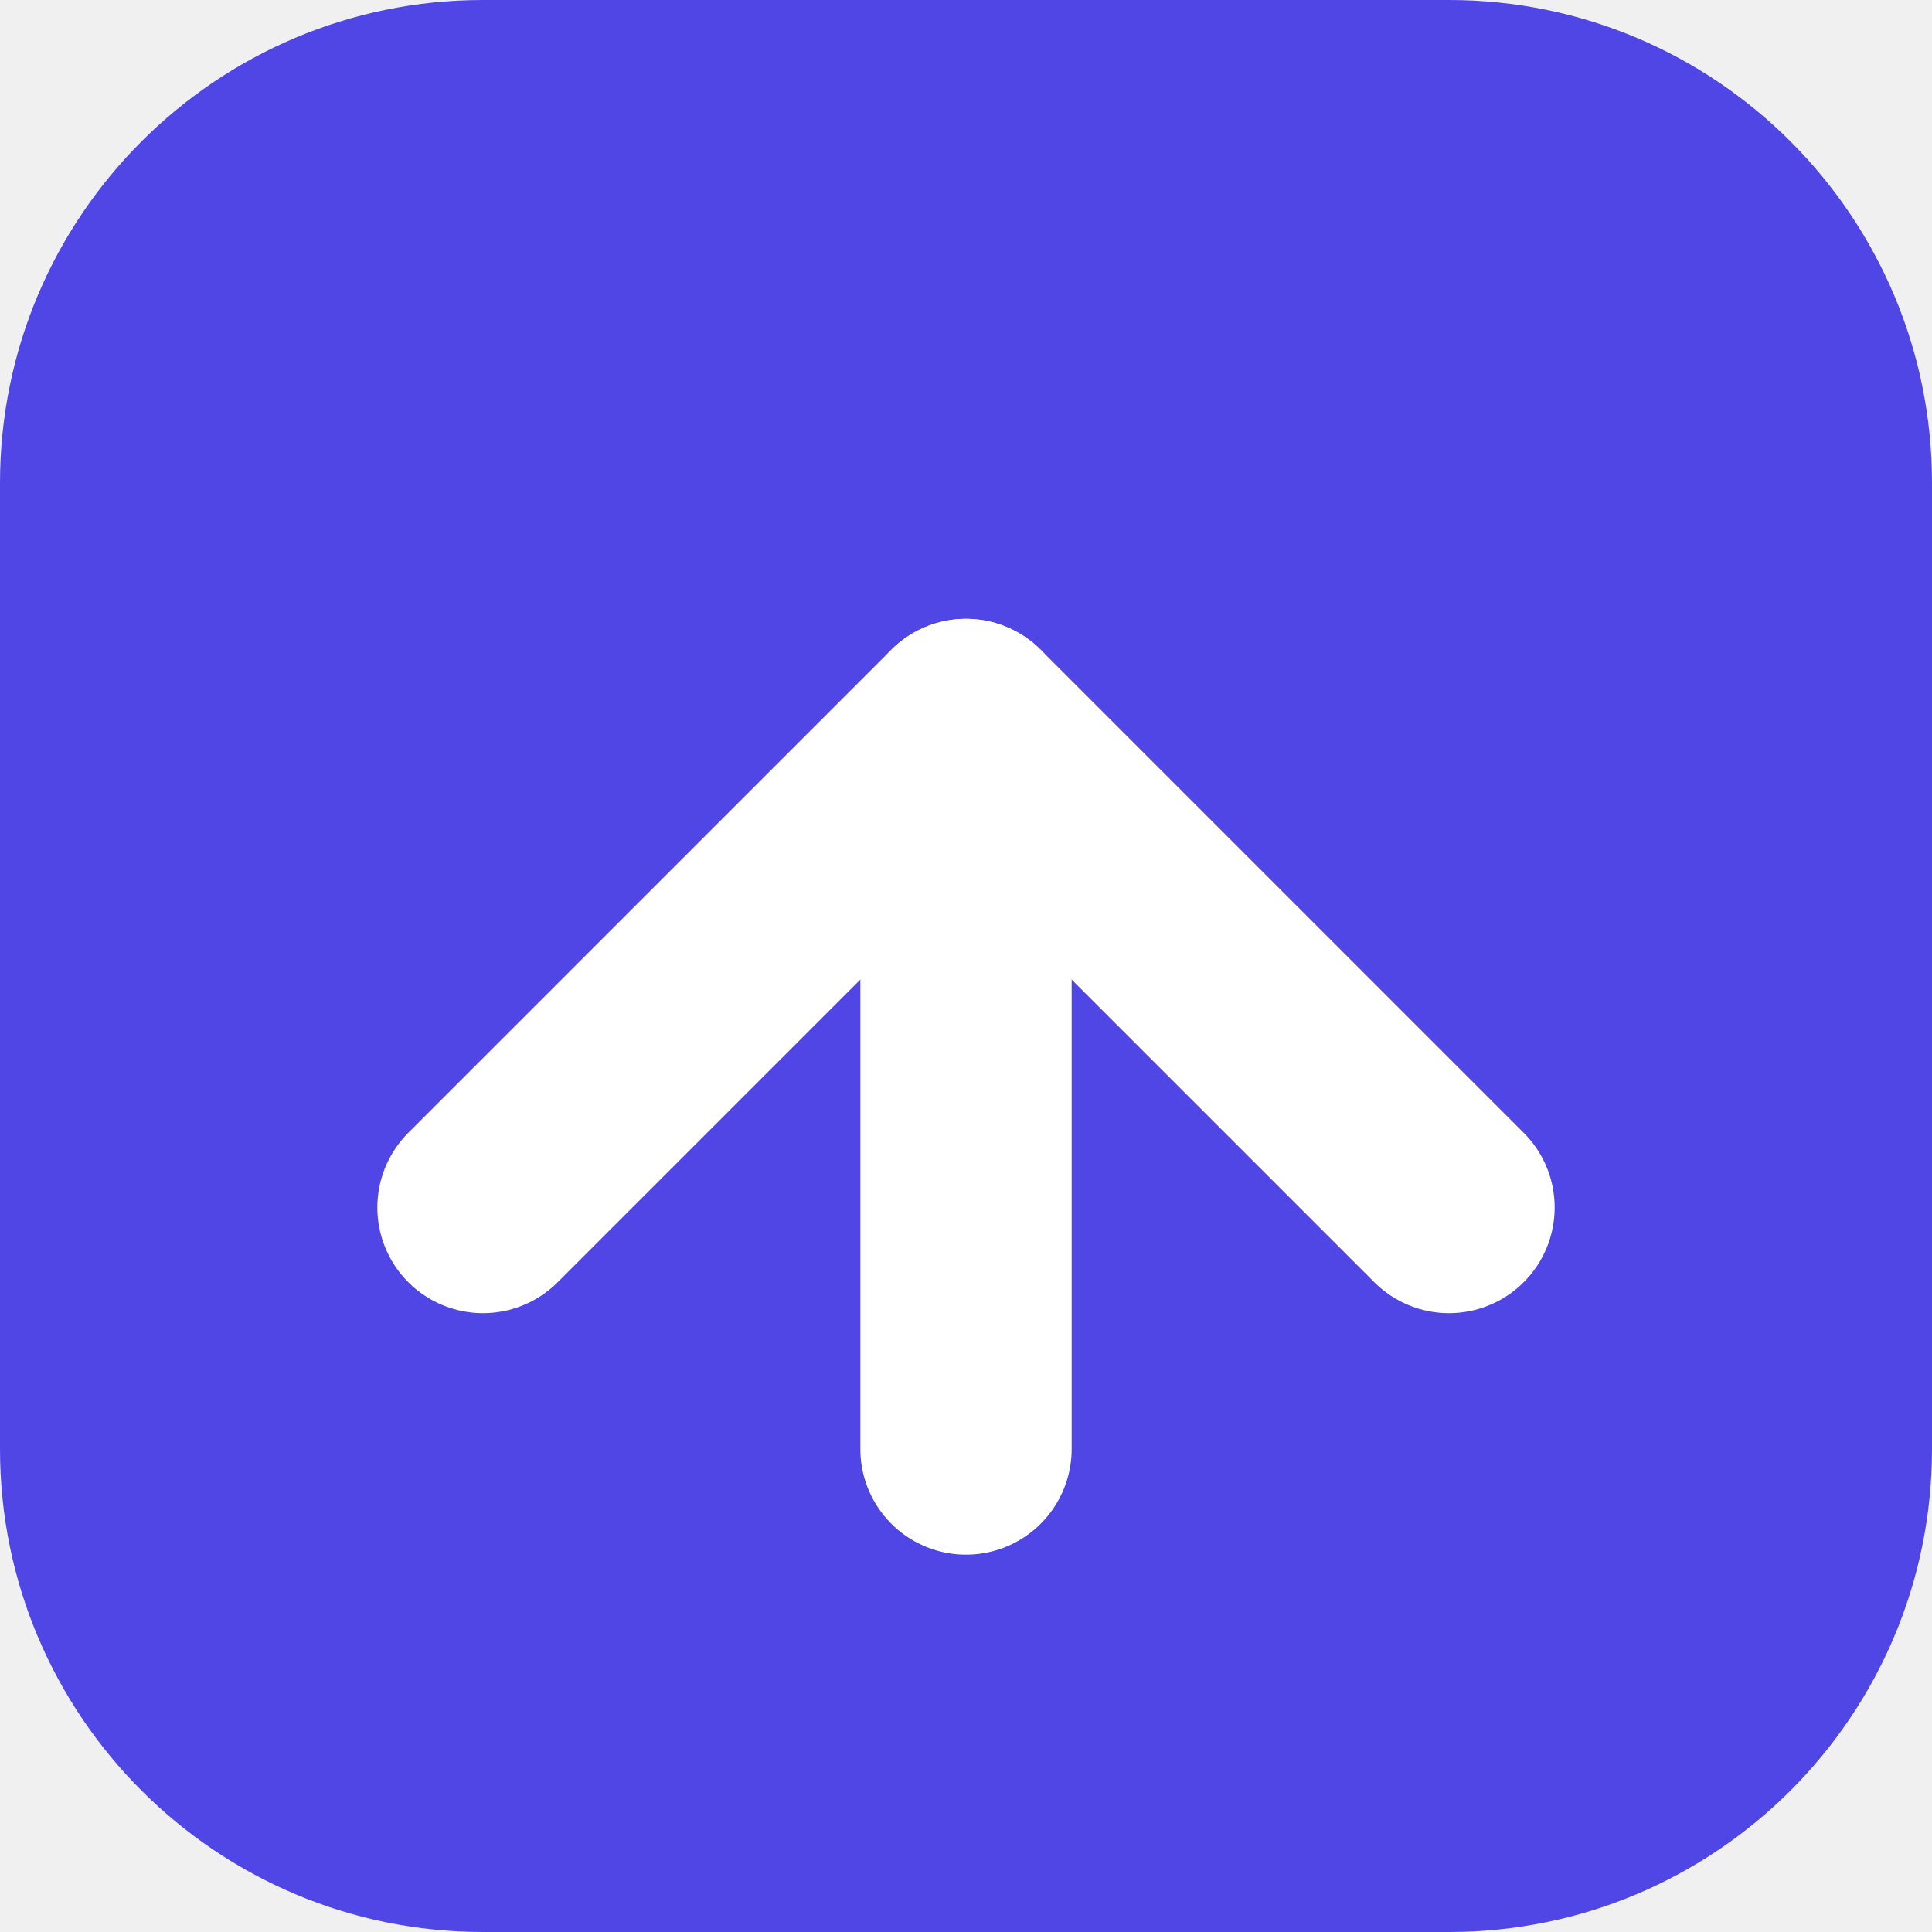
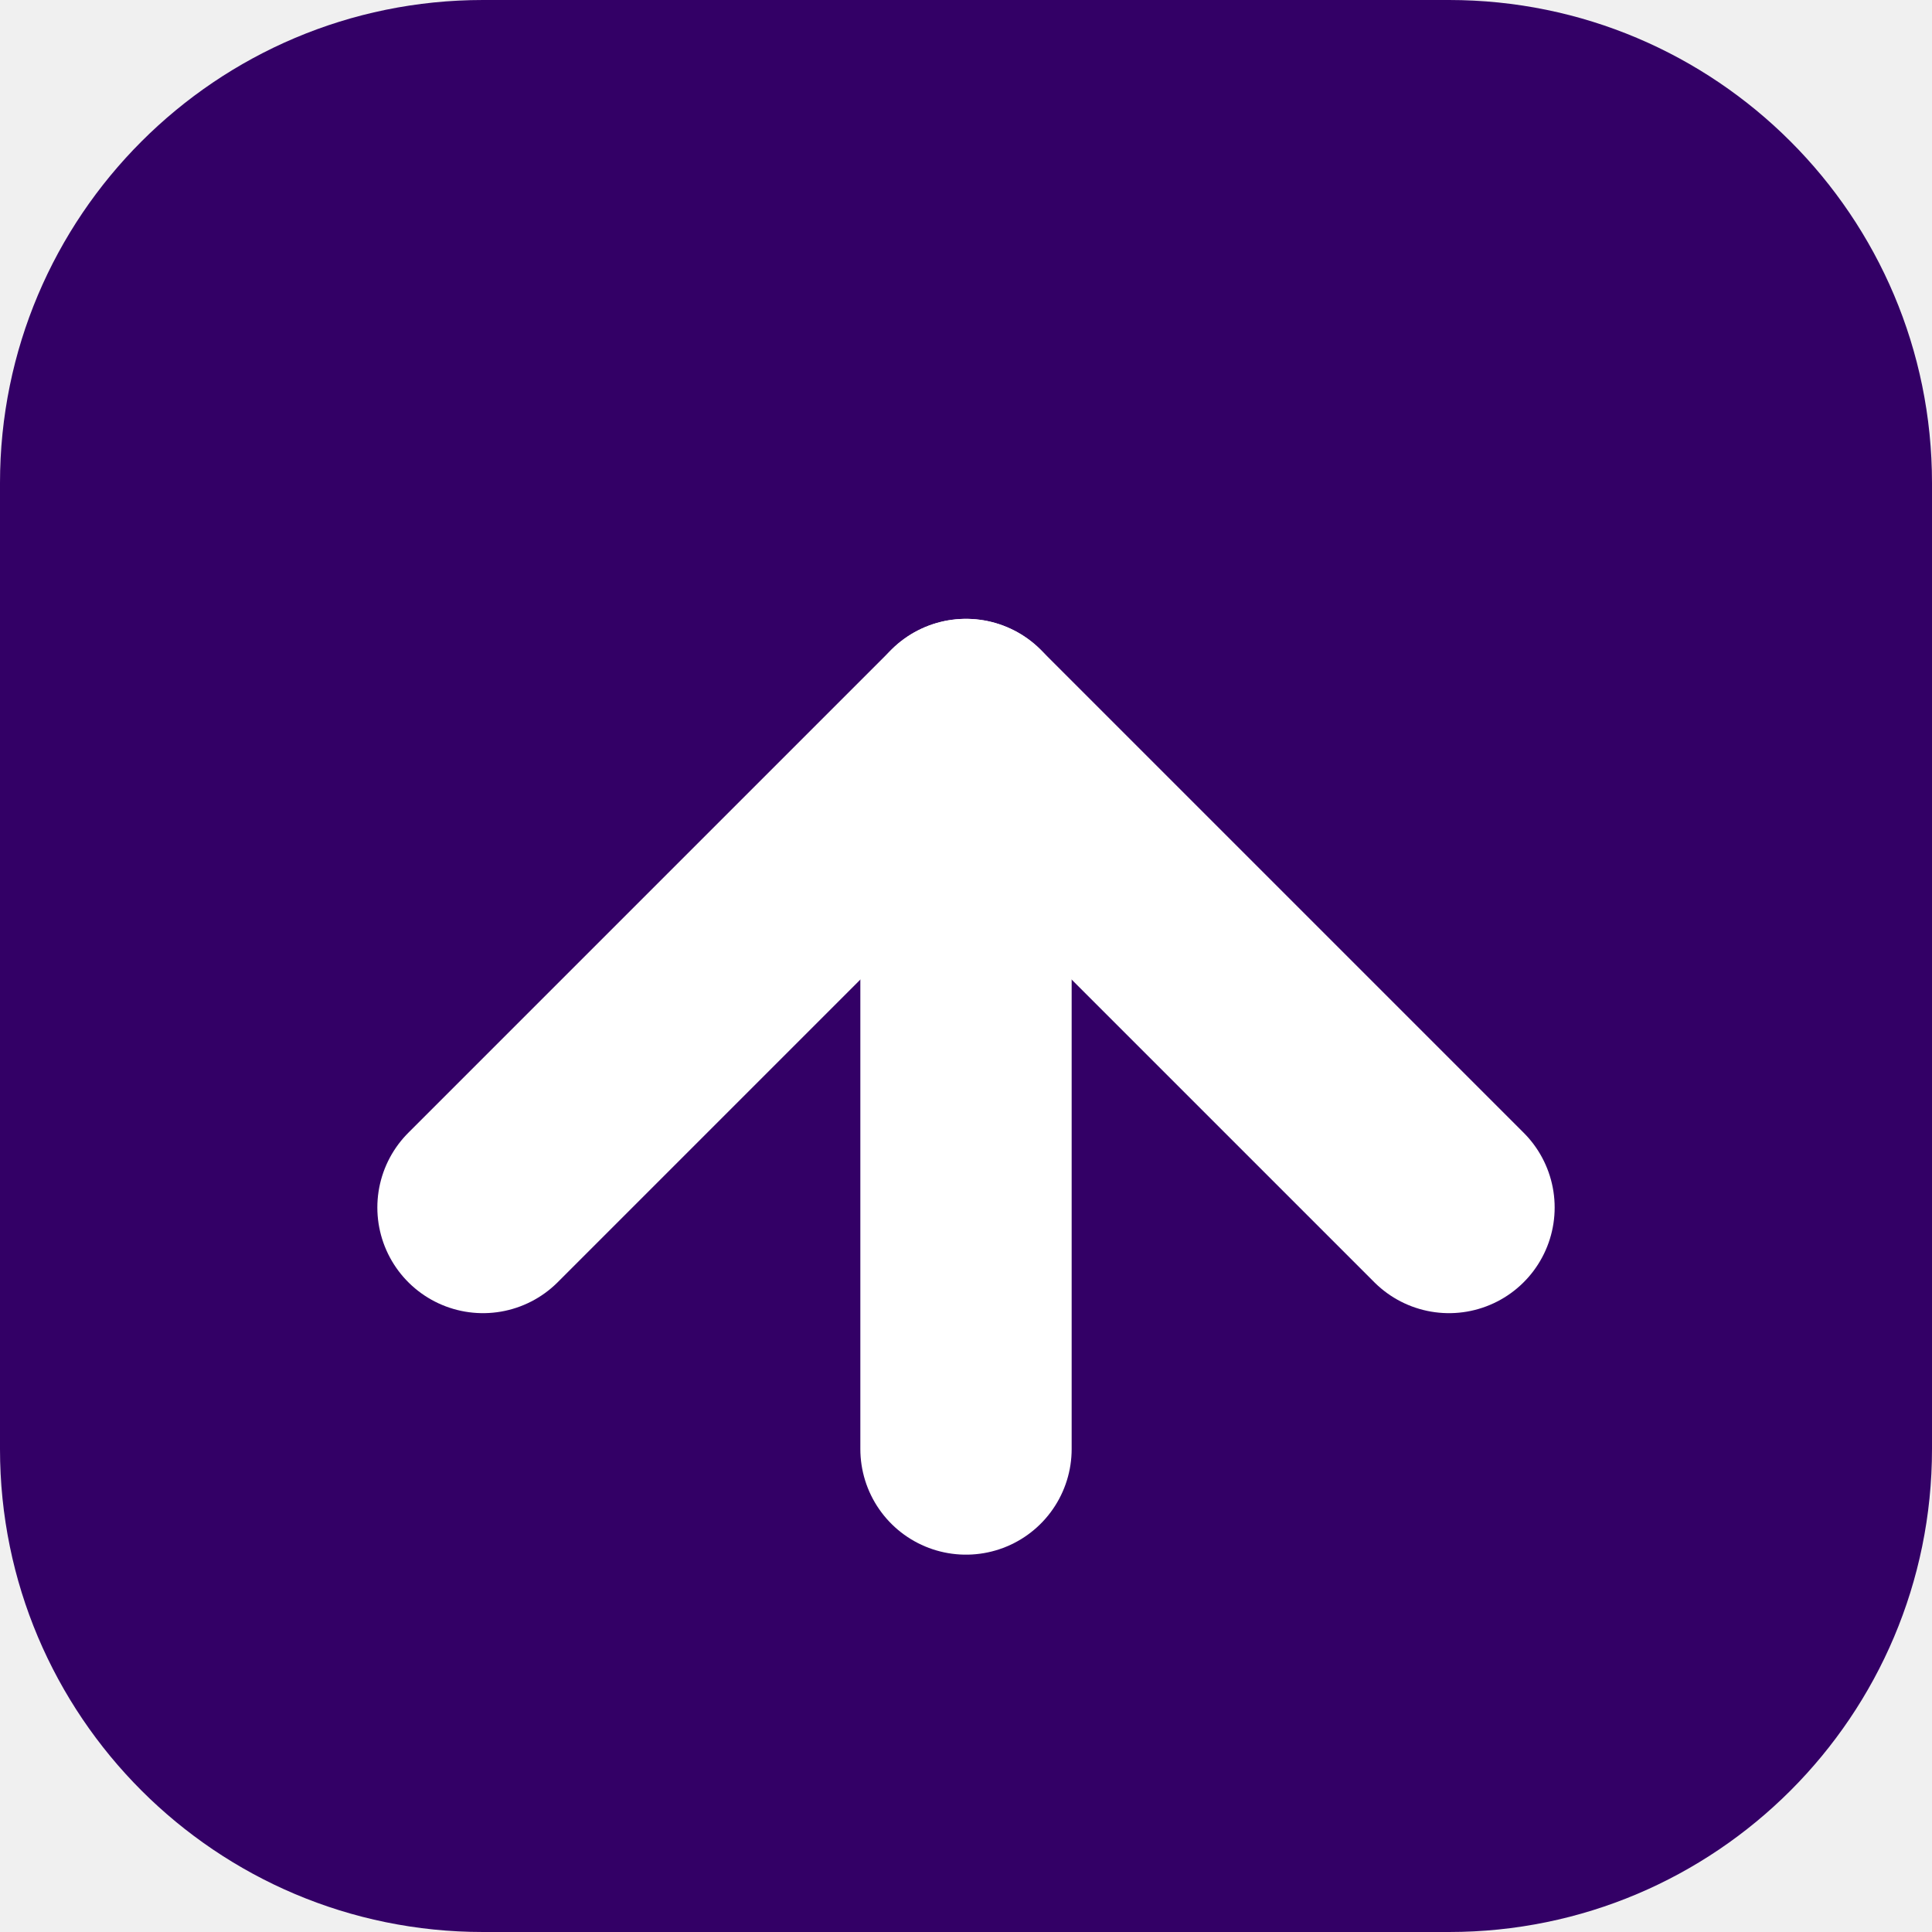
<svg xmlns="http://www.w3.org/2000/svg" viewBox="0 0 32 32" fill="none">
-   <rect width="32" height="32" rx="8" fill="#4F46E5" />
+   <rect width="32" height="32" rx="8" fill="#330066" />
  <path d="M8 20L16 12L24 20" stroke="white" stroke-width="3.5" stroke-linecap="round" stroke-linejoin="round" />
  <path d="M16 12V24" stroke="white" stroke-width="3.5" stroke-linecap="round" />
</svg>
